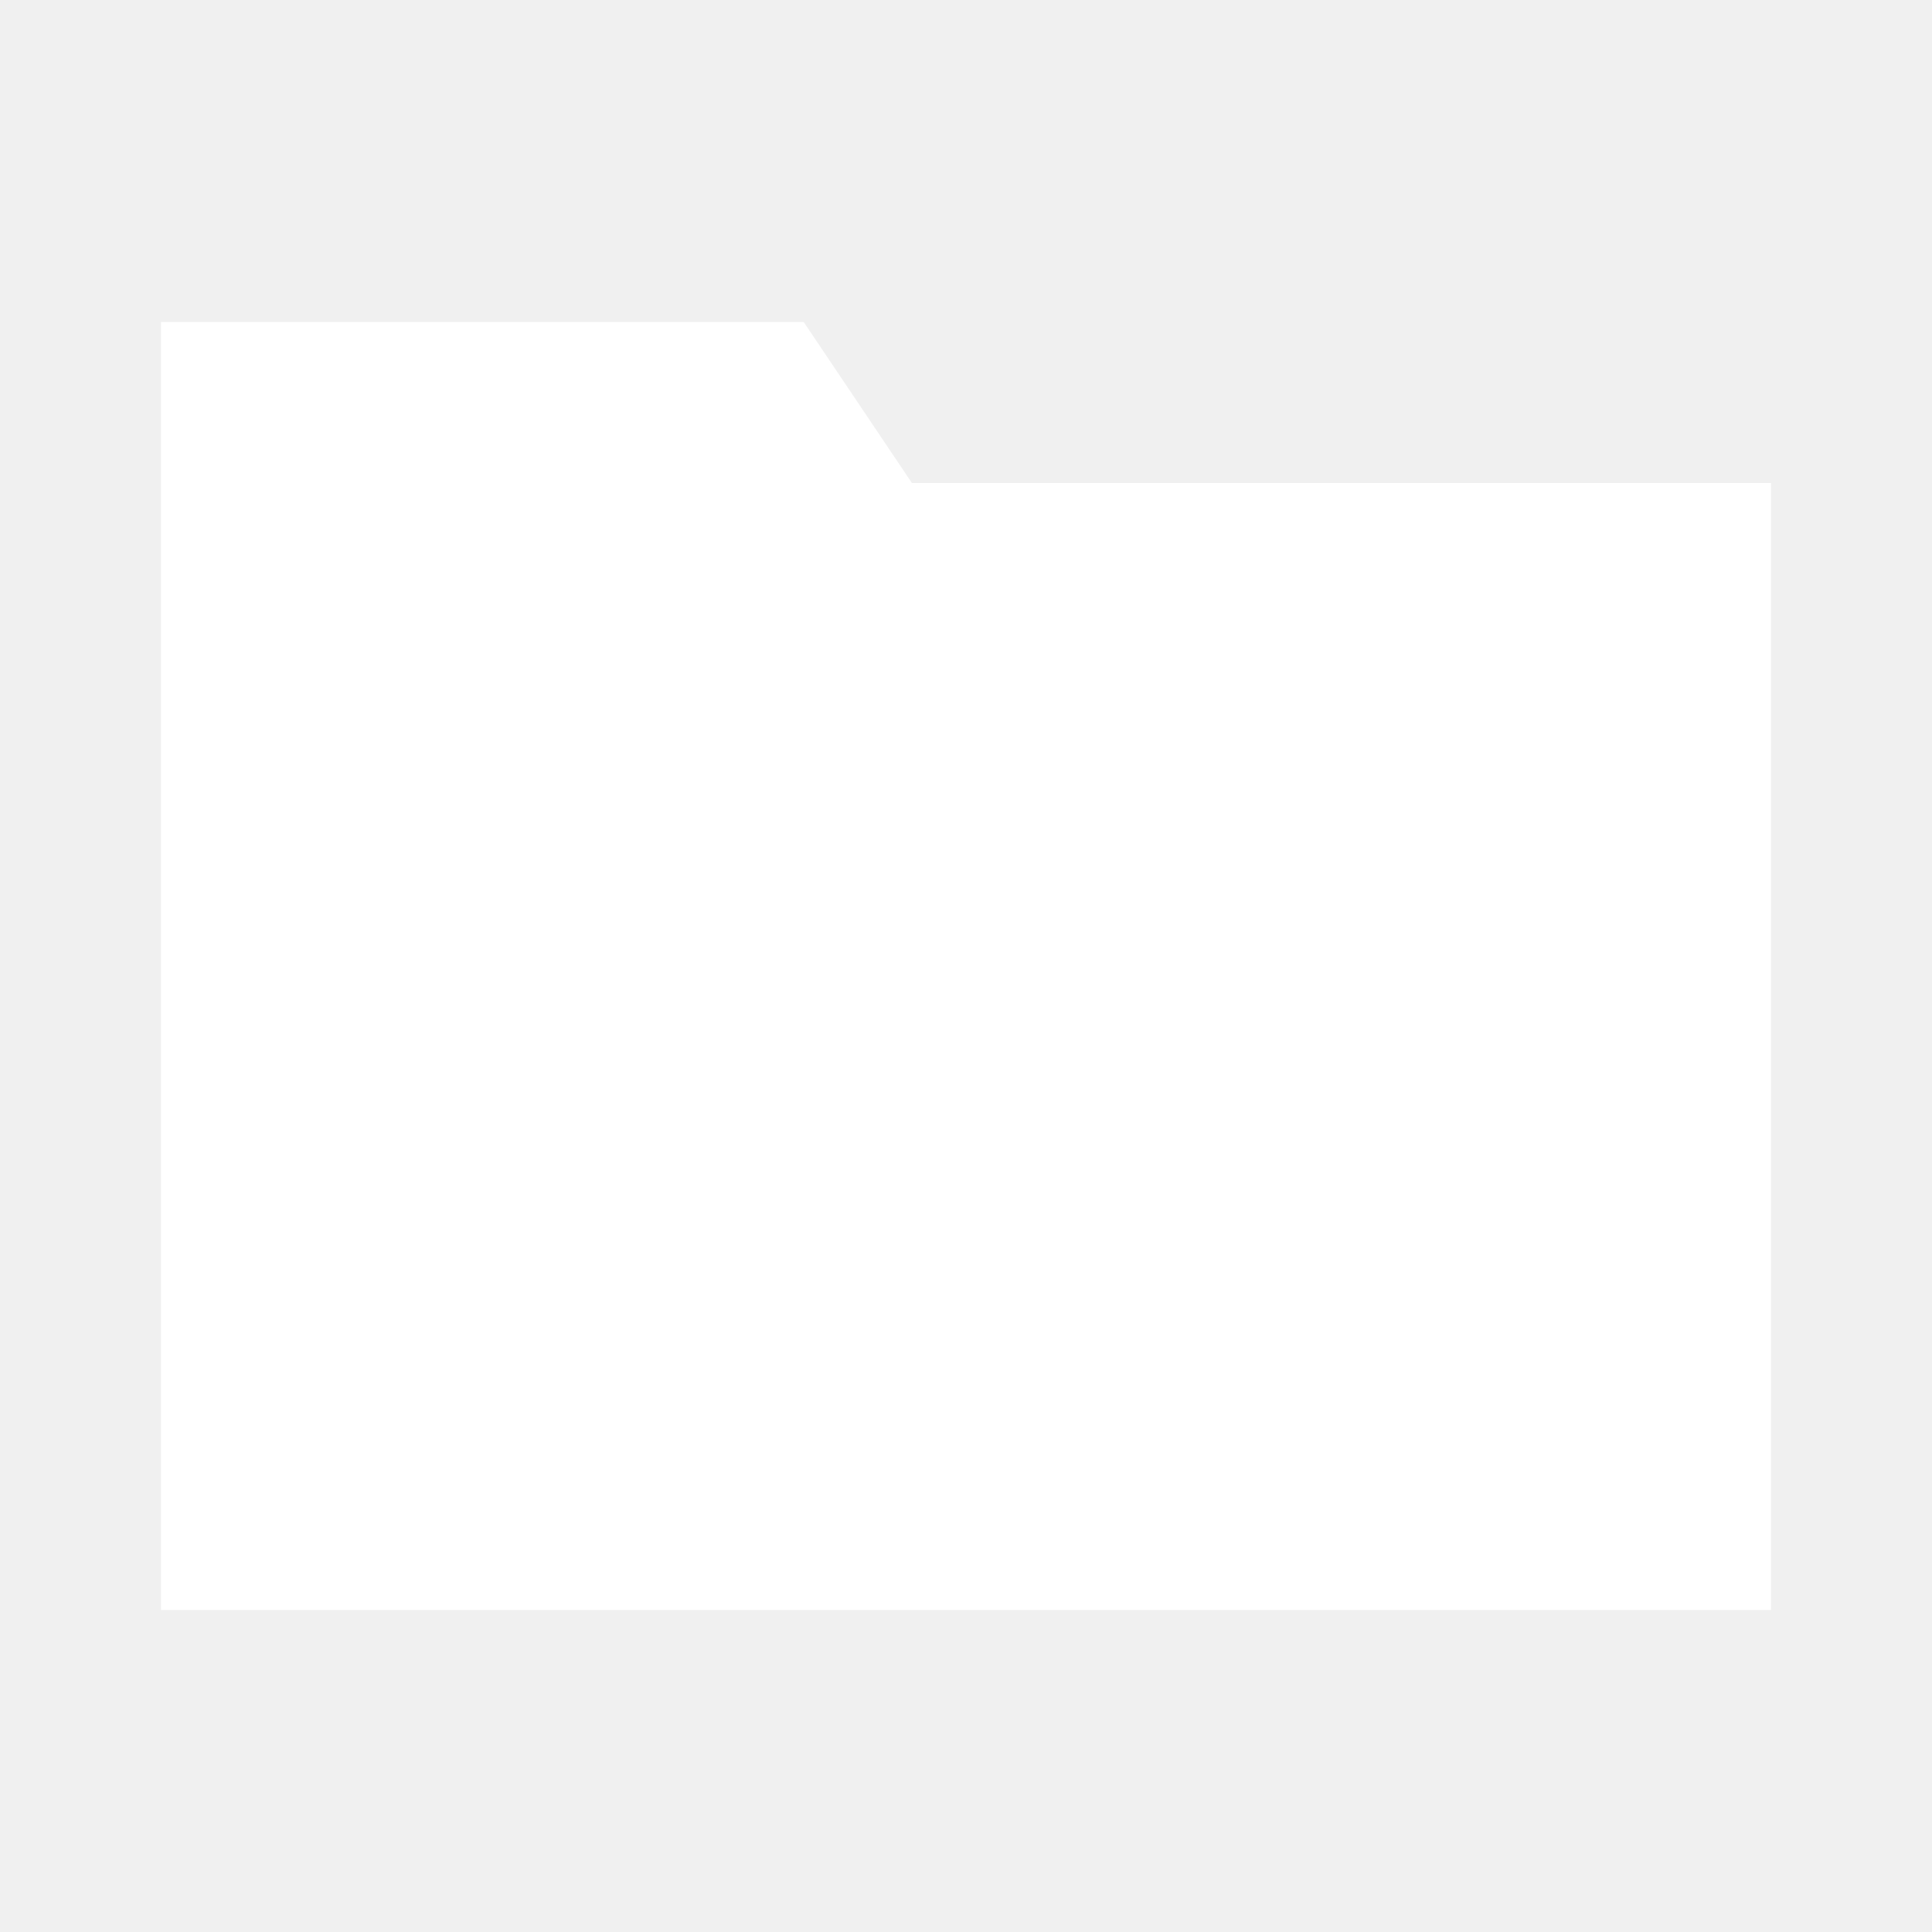
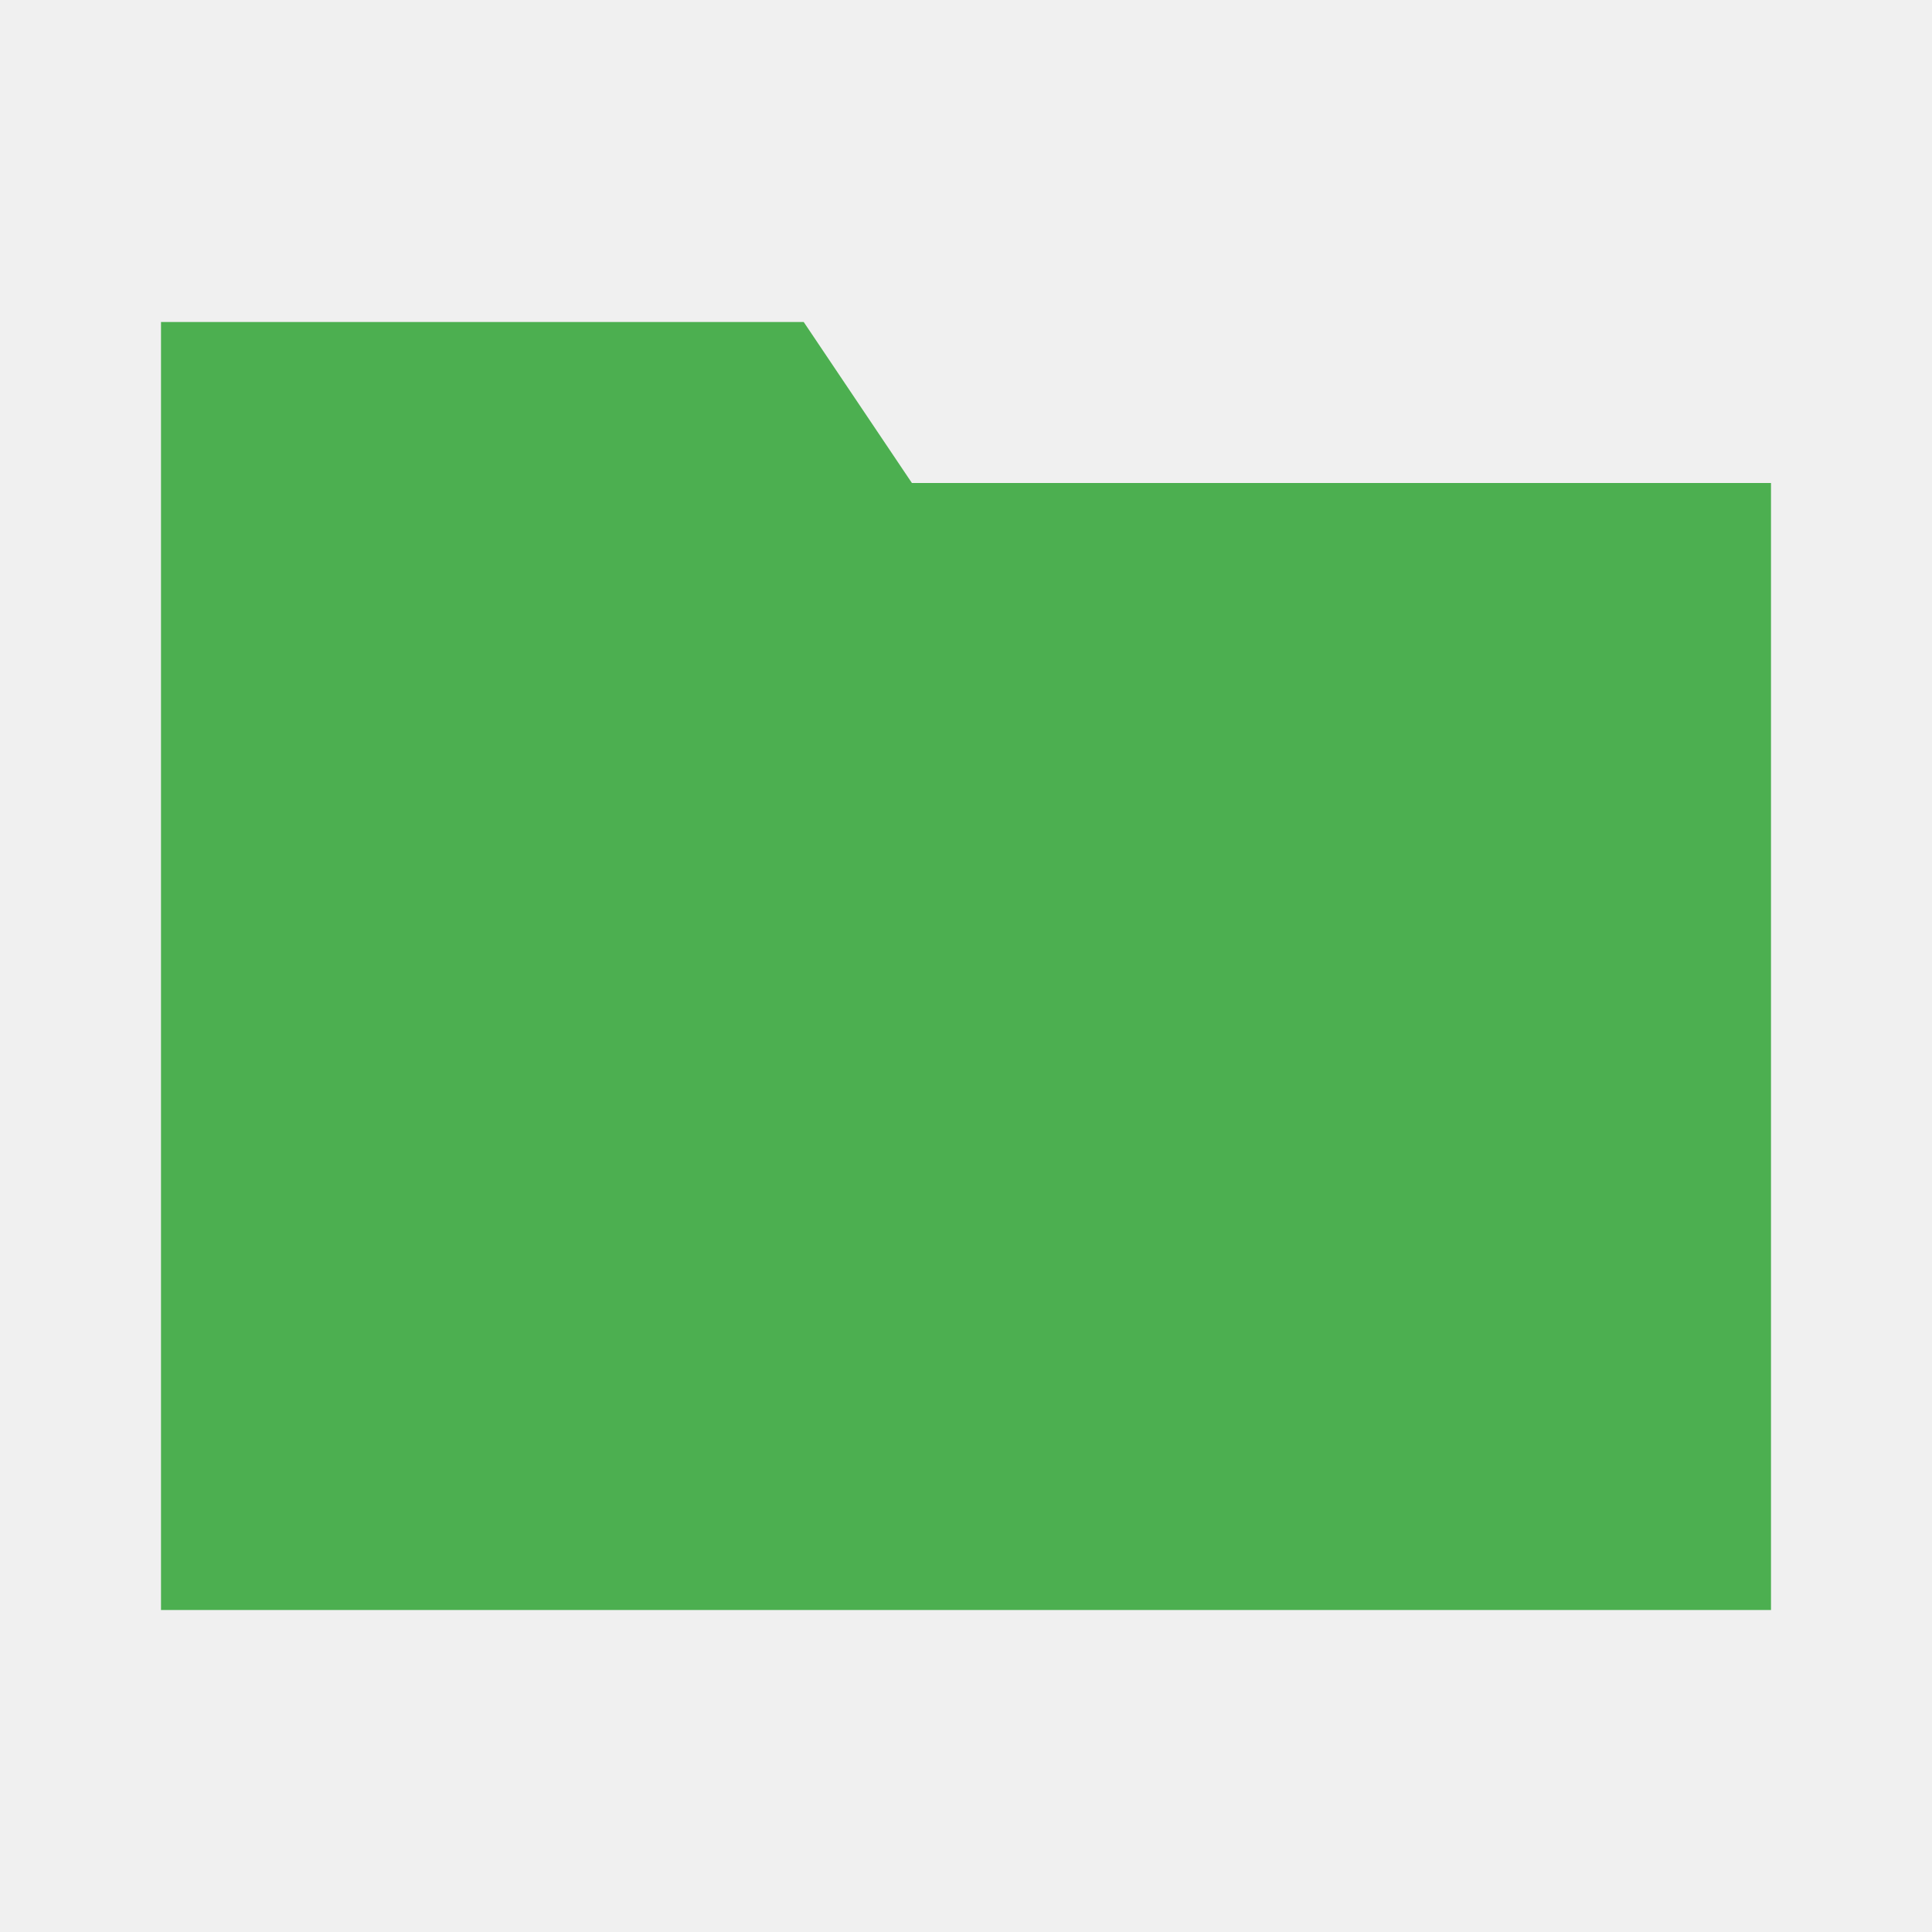
<svg xmlns="http://www.w3.org/2000/svg" width="24px" height="24px" viewBox="0 0 24 24" version="1.1">
  <g id="Icons-/-System-/-Folder" stroke="none" stroke-width="1" fill="none" fill-rule="evenodd">
    <rect id="Icon-Background" x="0" y="0" width="24" height="24" />
-     <path d="M2,4 L9.984,4 L11.328,6 L22,6 L22,20 L2,20 L2,4 Z" id="Combined-Shape" fill="#FFFFFF" />
+     <path d="M2,4 L9.984,4 L11.328,6 L22,6 L22,20 L2,20 L2,4 Z" id="Combined-Shape" fill="#4CAF50" />
  </g>
</svg>
